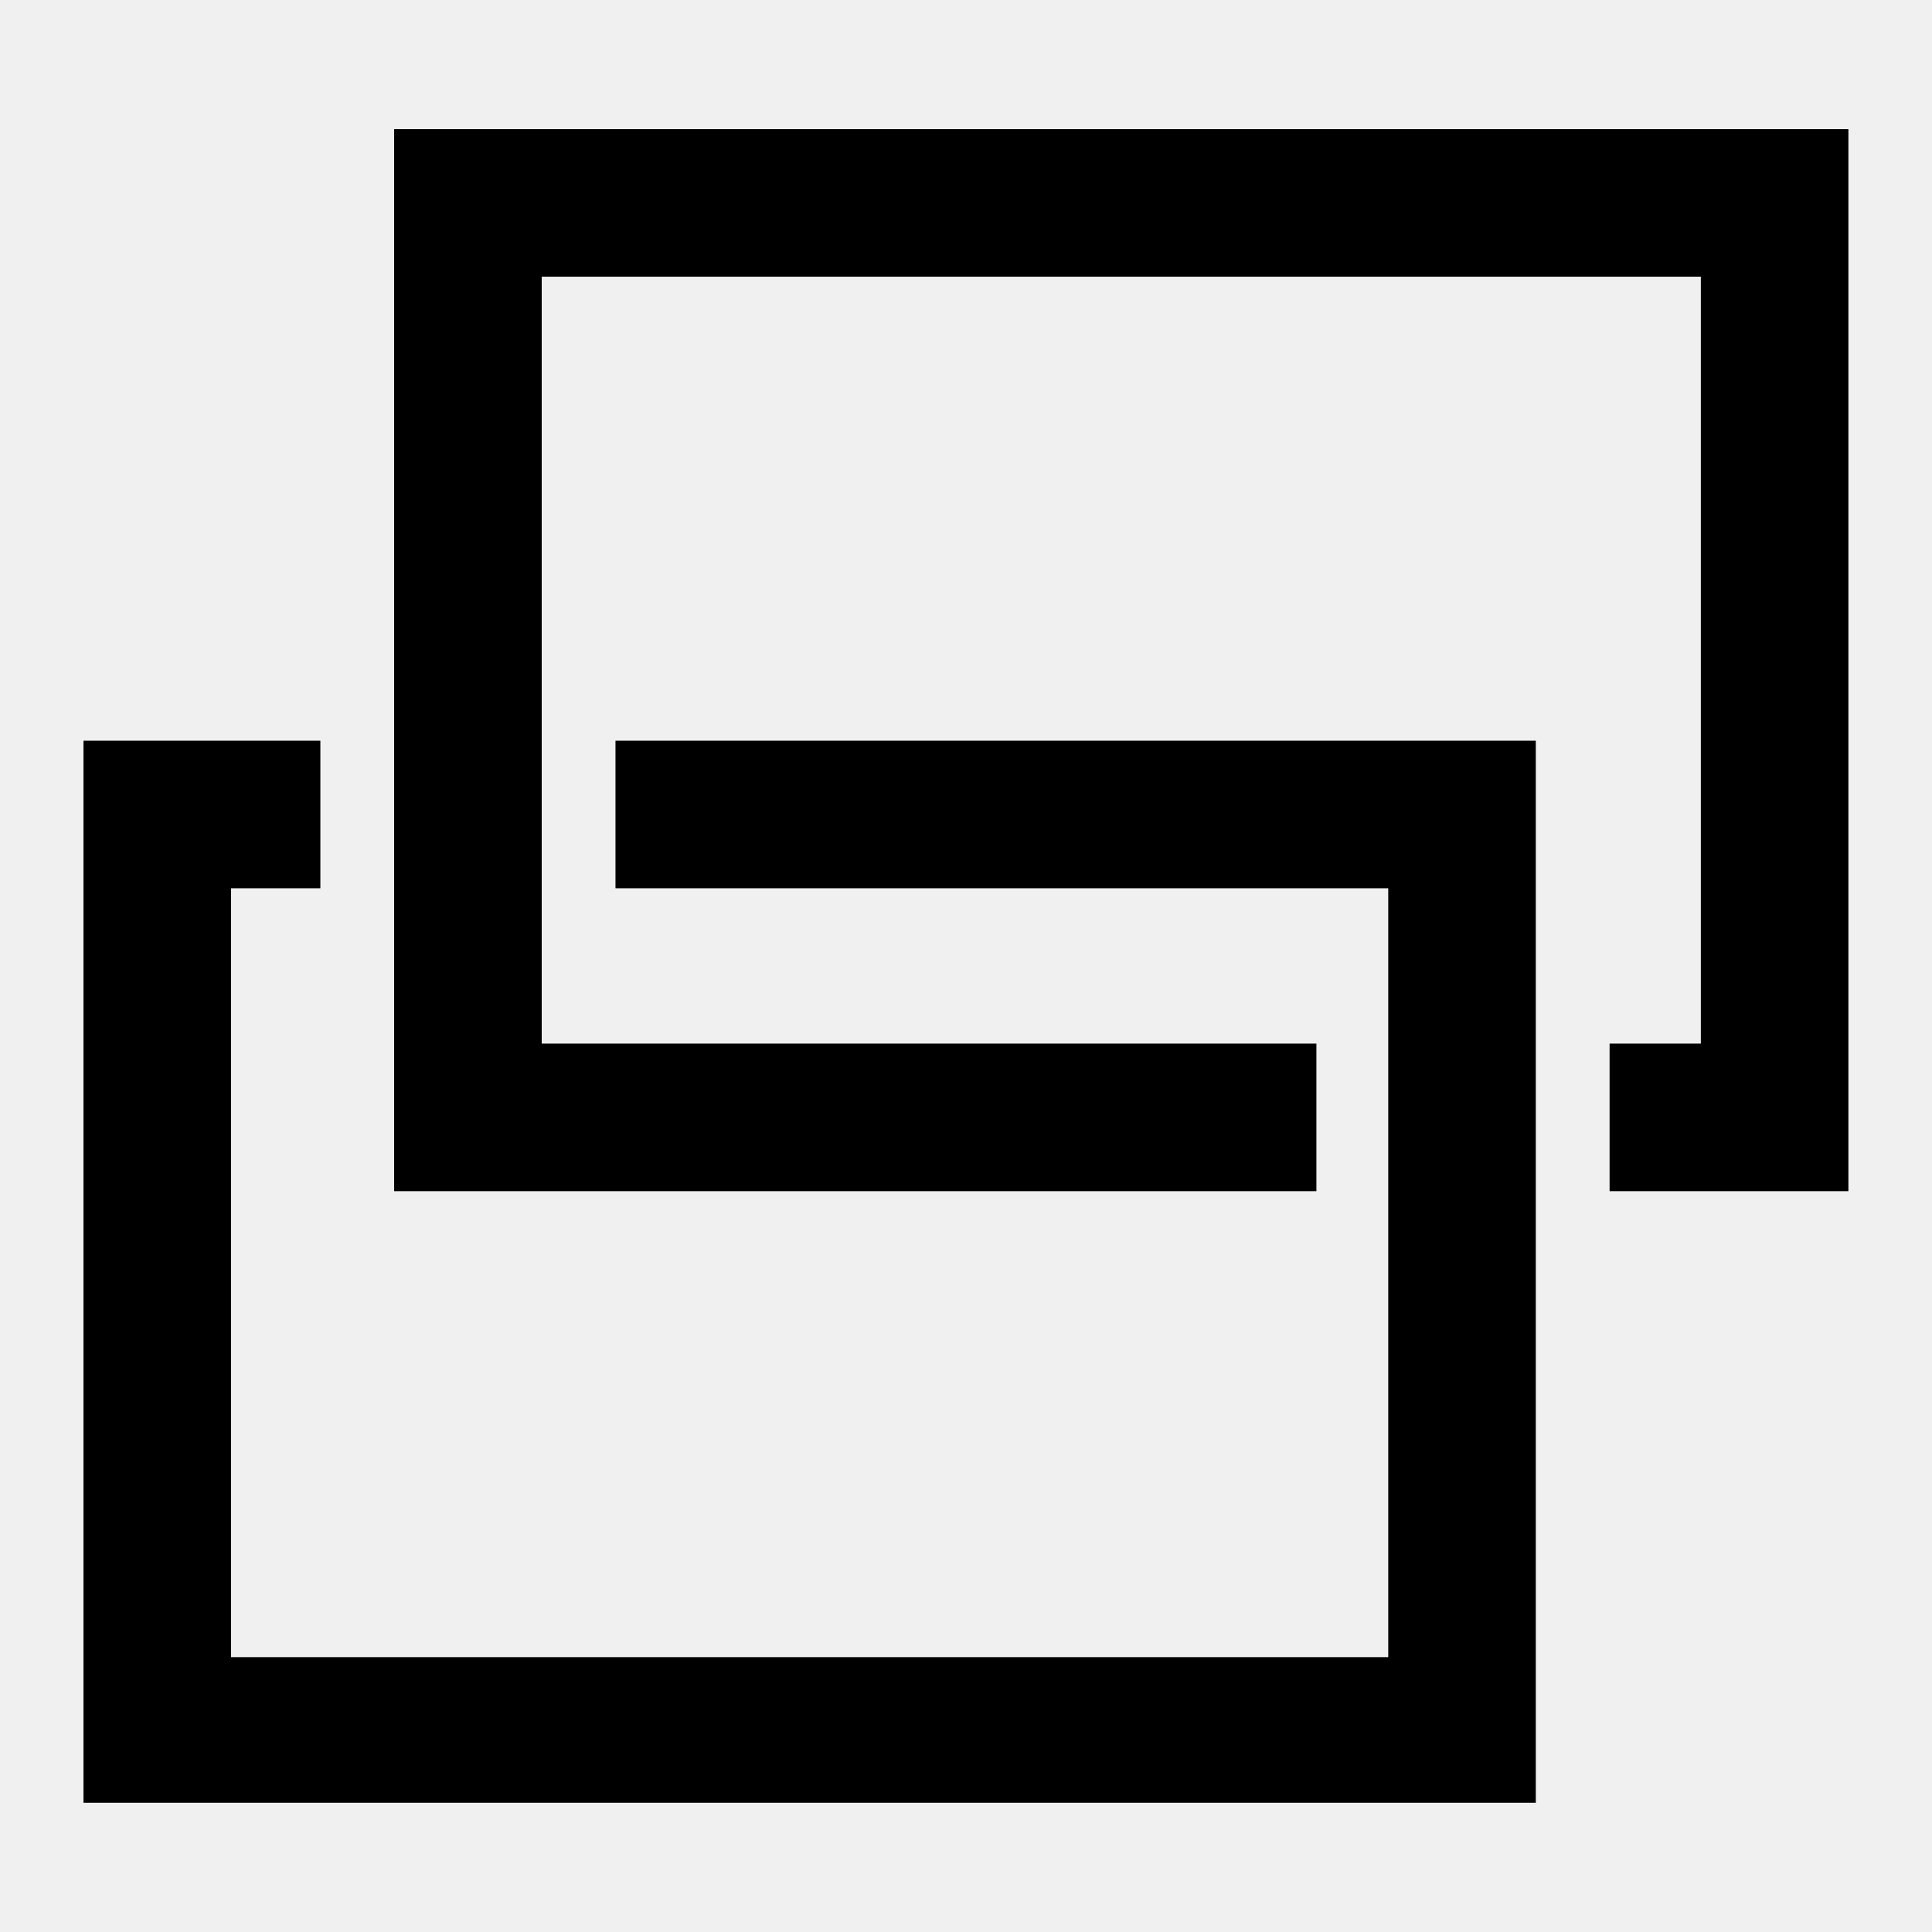
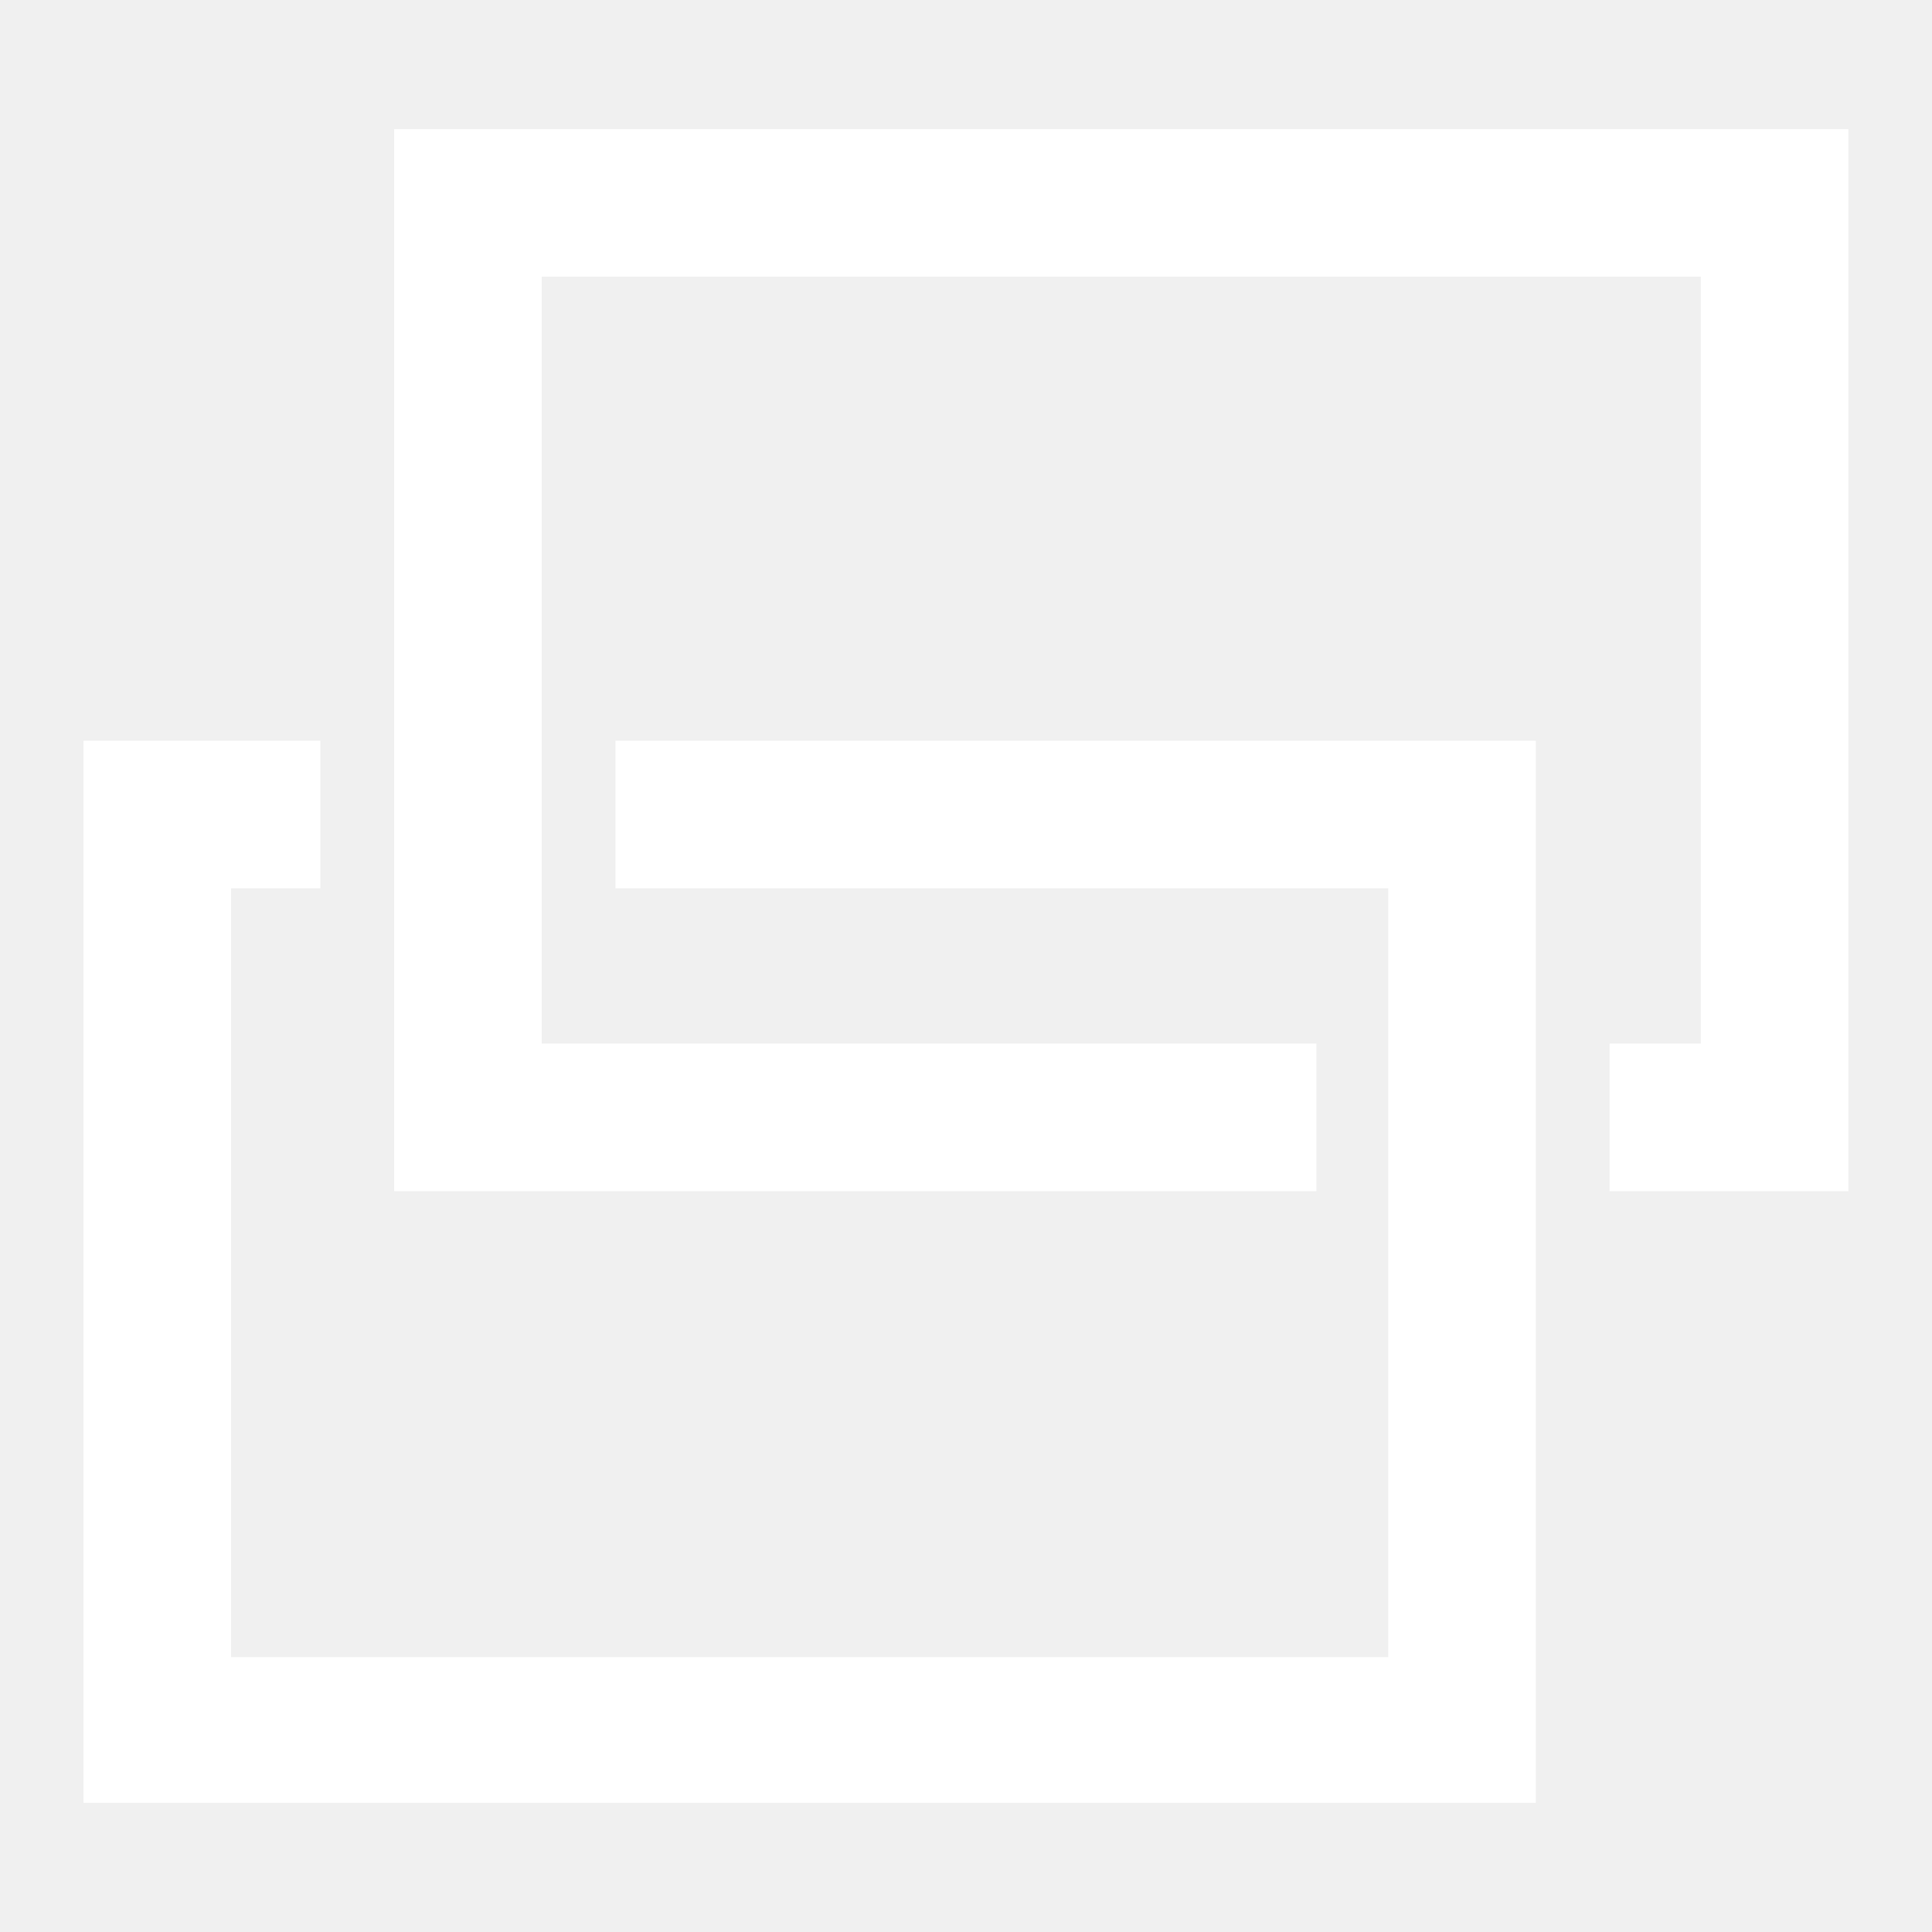
<svg xmlns="http://www.w3.org/2000/svg" width="100%" height="100%" viewBox="0 0 5867 5867" version="1.1" xml:space="preserve" style="fill-rule:evenodd;clip-rule:evenodd;stroke-linejoin:round;stroke-miterlimit:2;">
-   <path d="M4663.85,5474.57l-4410.32,-0l0,-3225.19l719.33,0l0,448.107l-271.222,0l-0,2334.88l3514.1,-0l0,-2334.88l-2346.67,0l-0,-448.107l2794.77,0l-0,3225.19Zm949.279,-1857.29l-725.226,0l0,-448.107l277.119,0l0,-2328.98l-3520,0l0,2328.98l2352.56,0l-0,448.107l-2800.67,0l-0,-3225.19l4416.21,-0l0,3225.19Z" style="fill-rule:nonzero;" />
+   <path d="M4663.85,5474.57l-4410.32,-0l0,-3225.19l719.33,0l0,448.107l-271.222,0l-0,2334.88l3514.1,-0l0,-2334.88l-2346.67,0l-0,-448.107l2794.77,0l-0,3225.19Zm949.279,-1857.29l-725.226,0l0,-448.107l277.119,0l0,-2328.98l-3520,0l0,2328.98l2352.56,0l-0,448.107l-2800.67,0l-0,-3225.19l4416.21,-0l0,3225.19Z" fill="#FFF" style="fill-rule:nonzero;" />
</svg>
